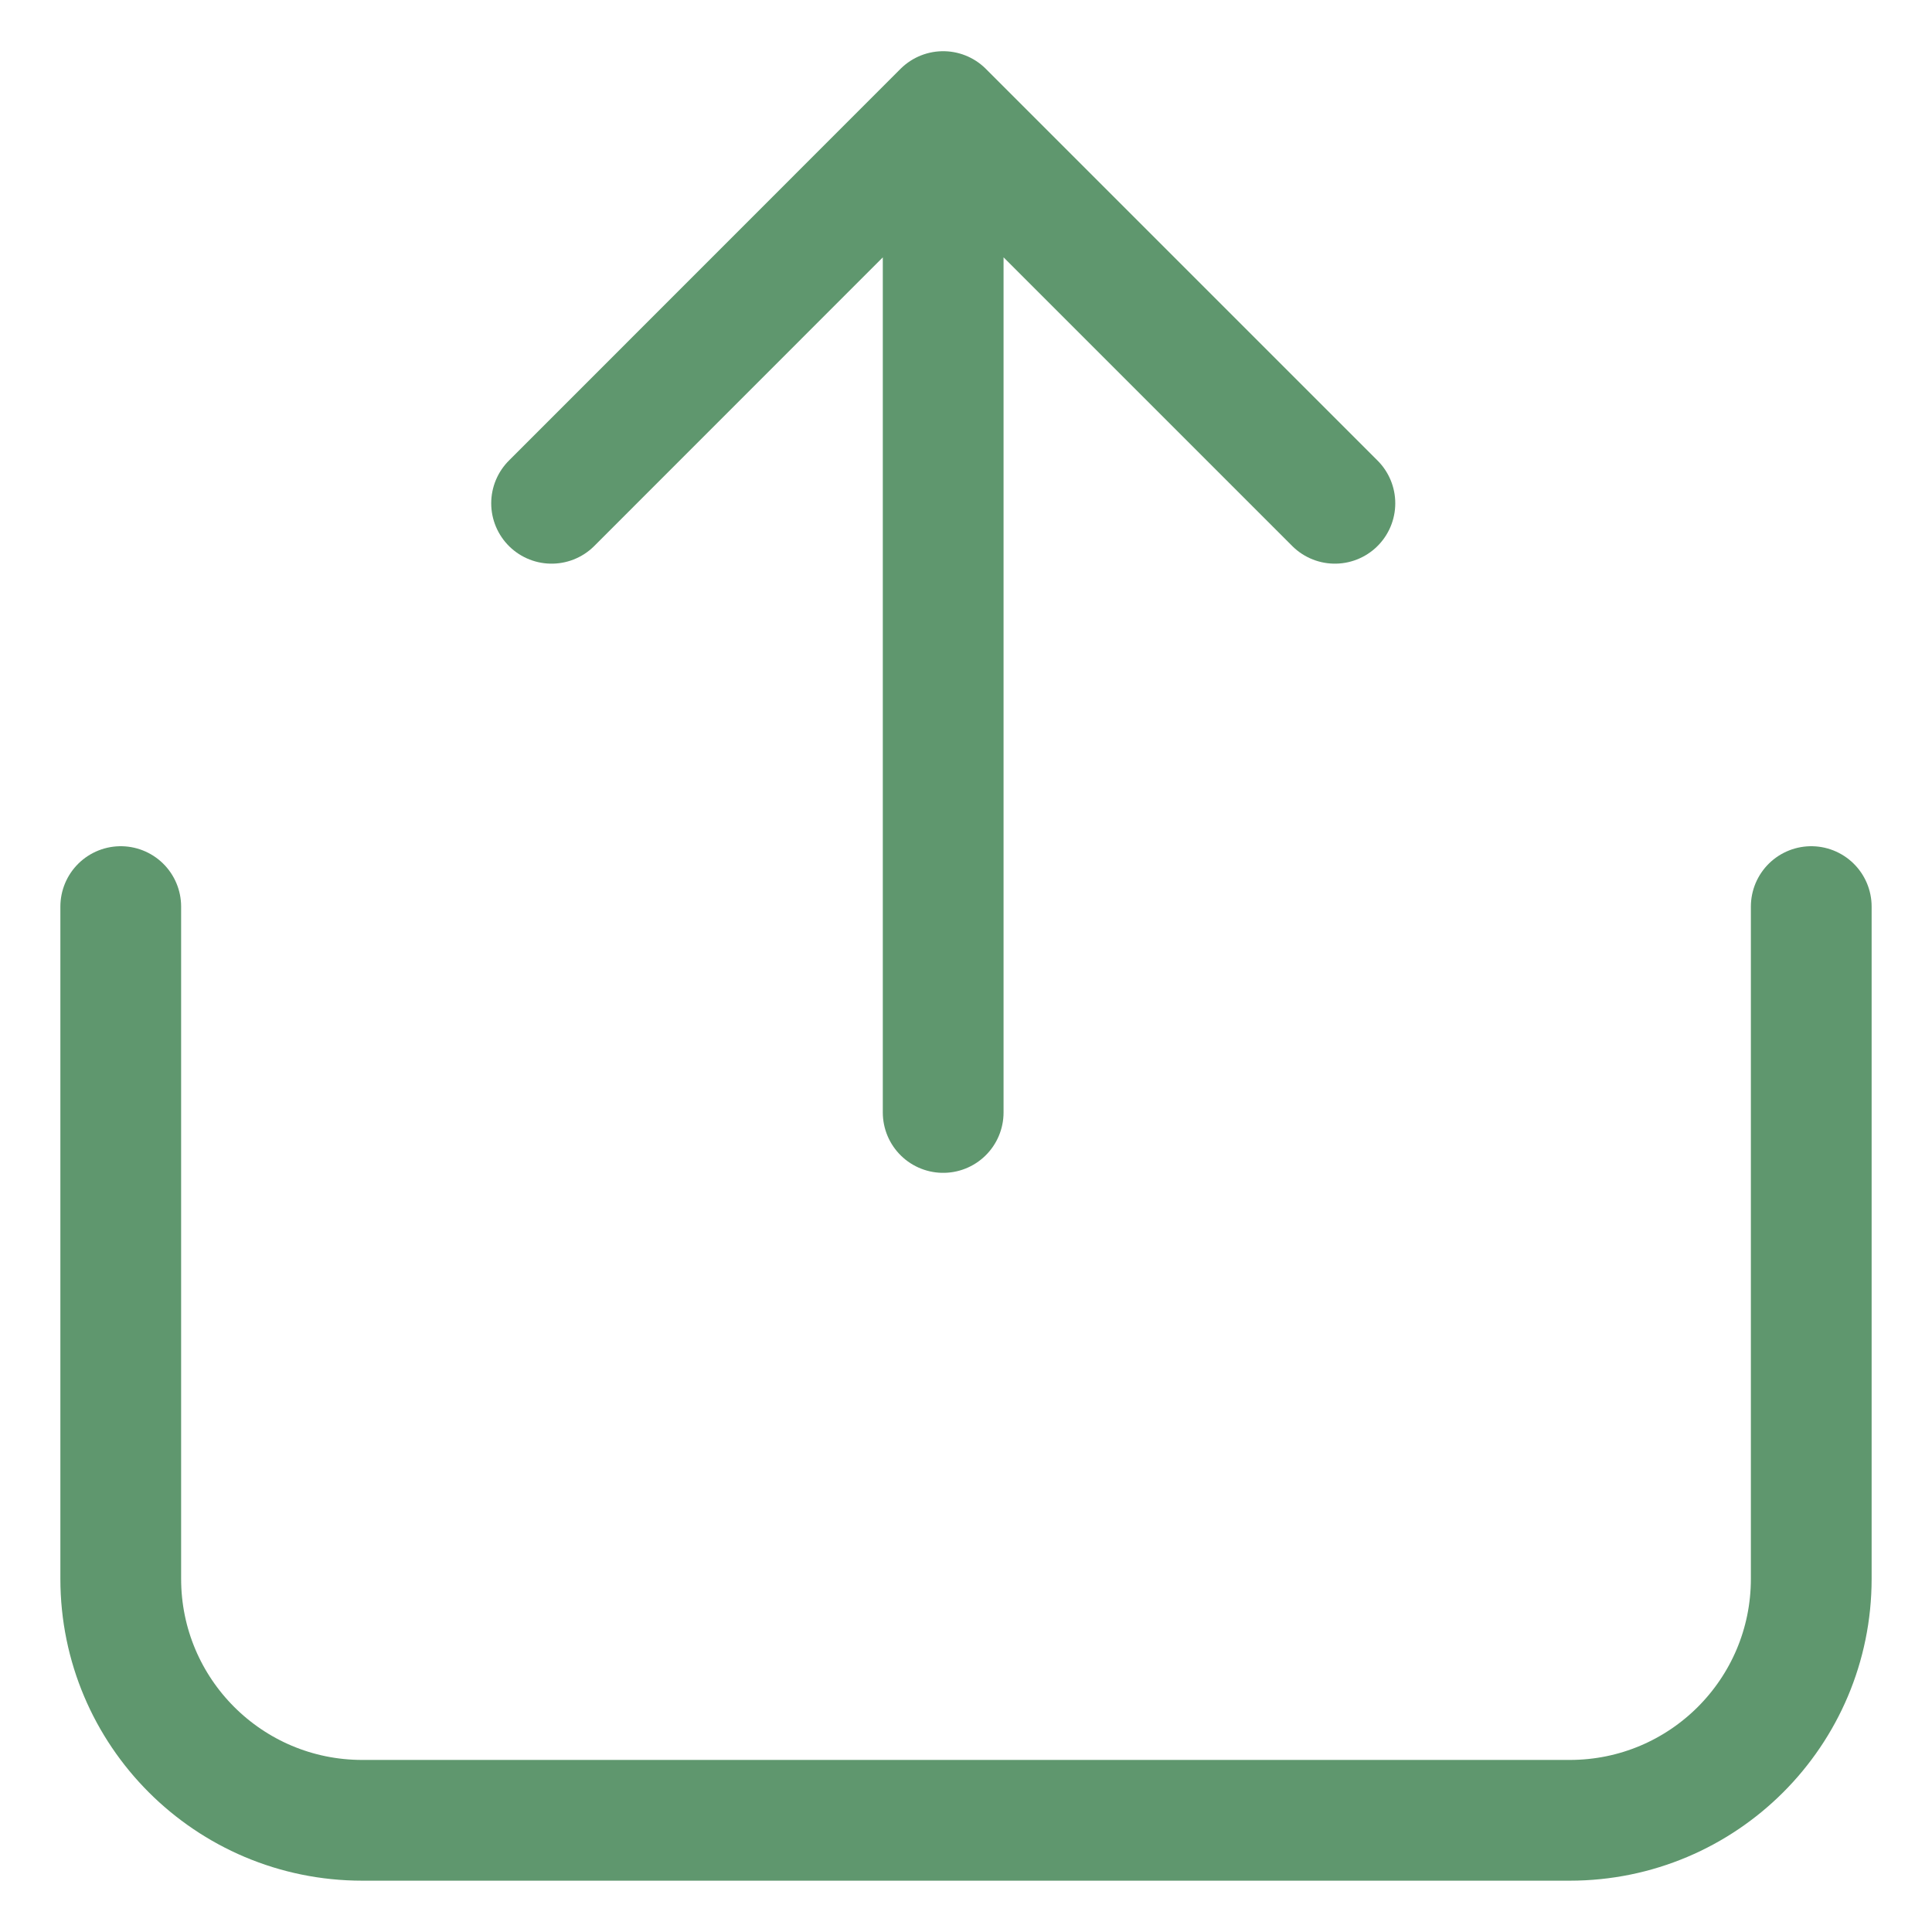
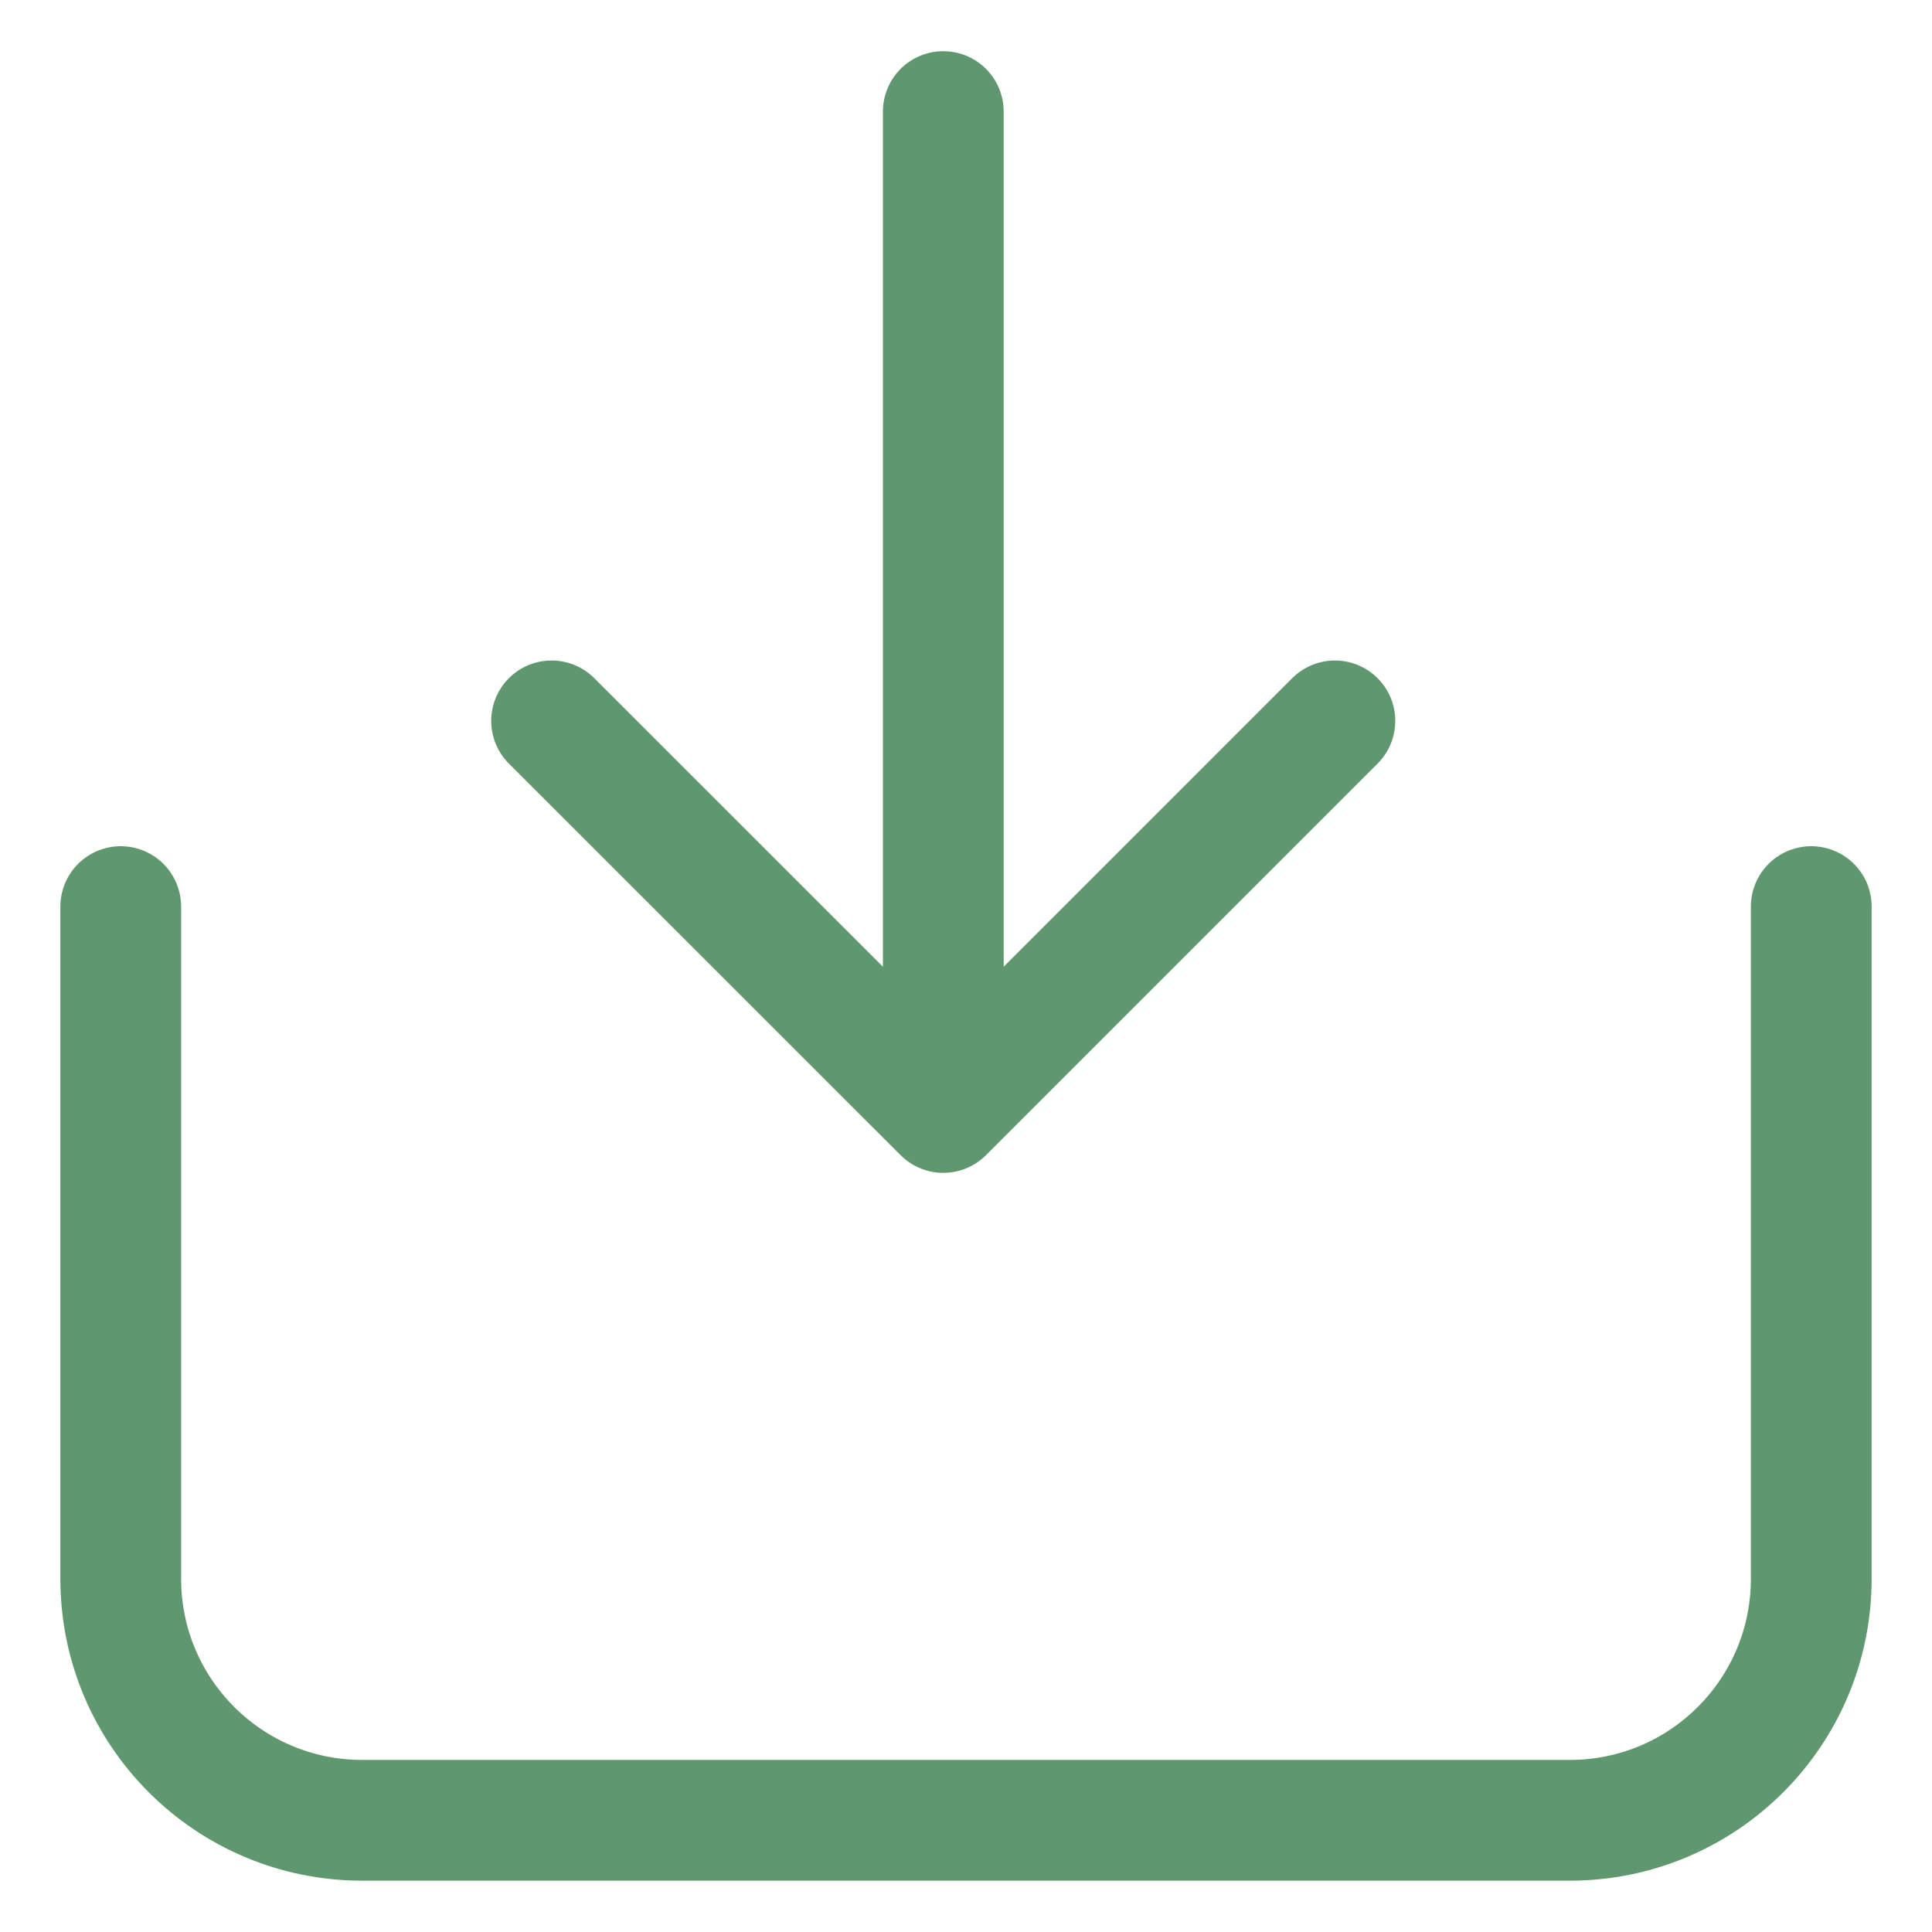
<svg xmlns="http://www.w3.org/2000/svg" width="16" height="16" viewBox="0 0 16 16" fill="none">
-   <path d="M7.811 9.213L7.811 0.924M7.811 0.924L4.568 4.168M7.811 0.924L11.055 4.168" stroke="#5F976E" stroke-linecap="round" />
+   <path d="M7.812 0.924L7.812 9.213M7.812 9.213L11.055 5.97M7.812 9.213L4.568 5.97" stroke="#5F976E" stroke-linecap="round" />
  <path d="M1 7.508V13.075C1 14.18 1.895 15.075 3 15.075H13C14.105 15.075 15 14.18 15 13.075V7.508" stroke="#5F976E" stroke-linecap="round" />
</svg>
